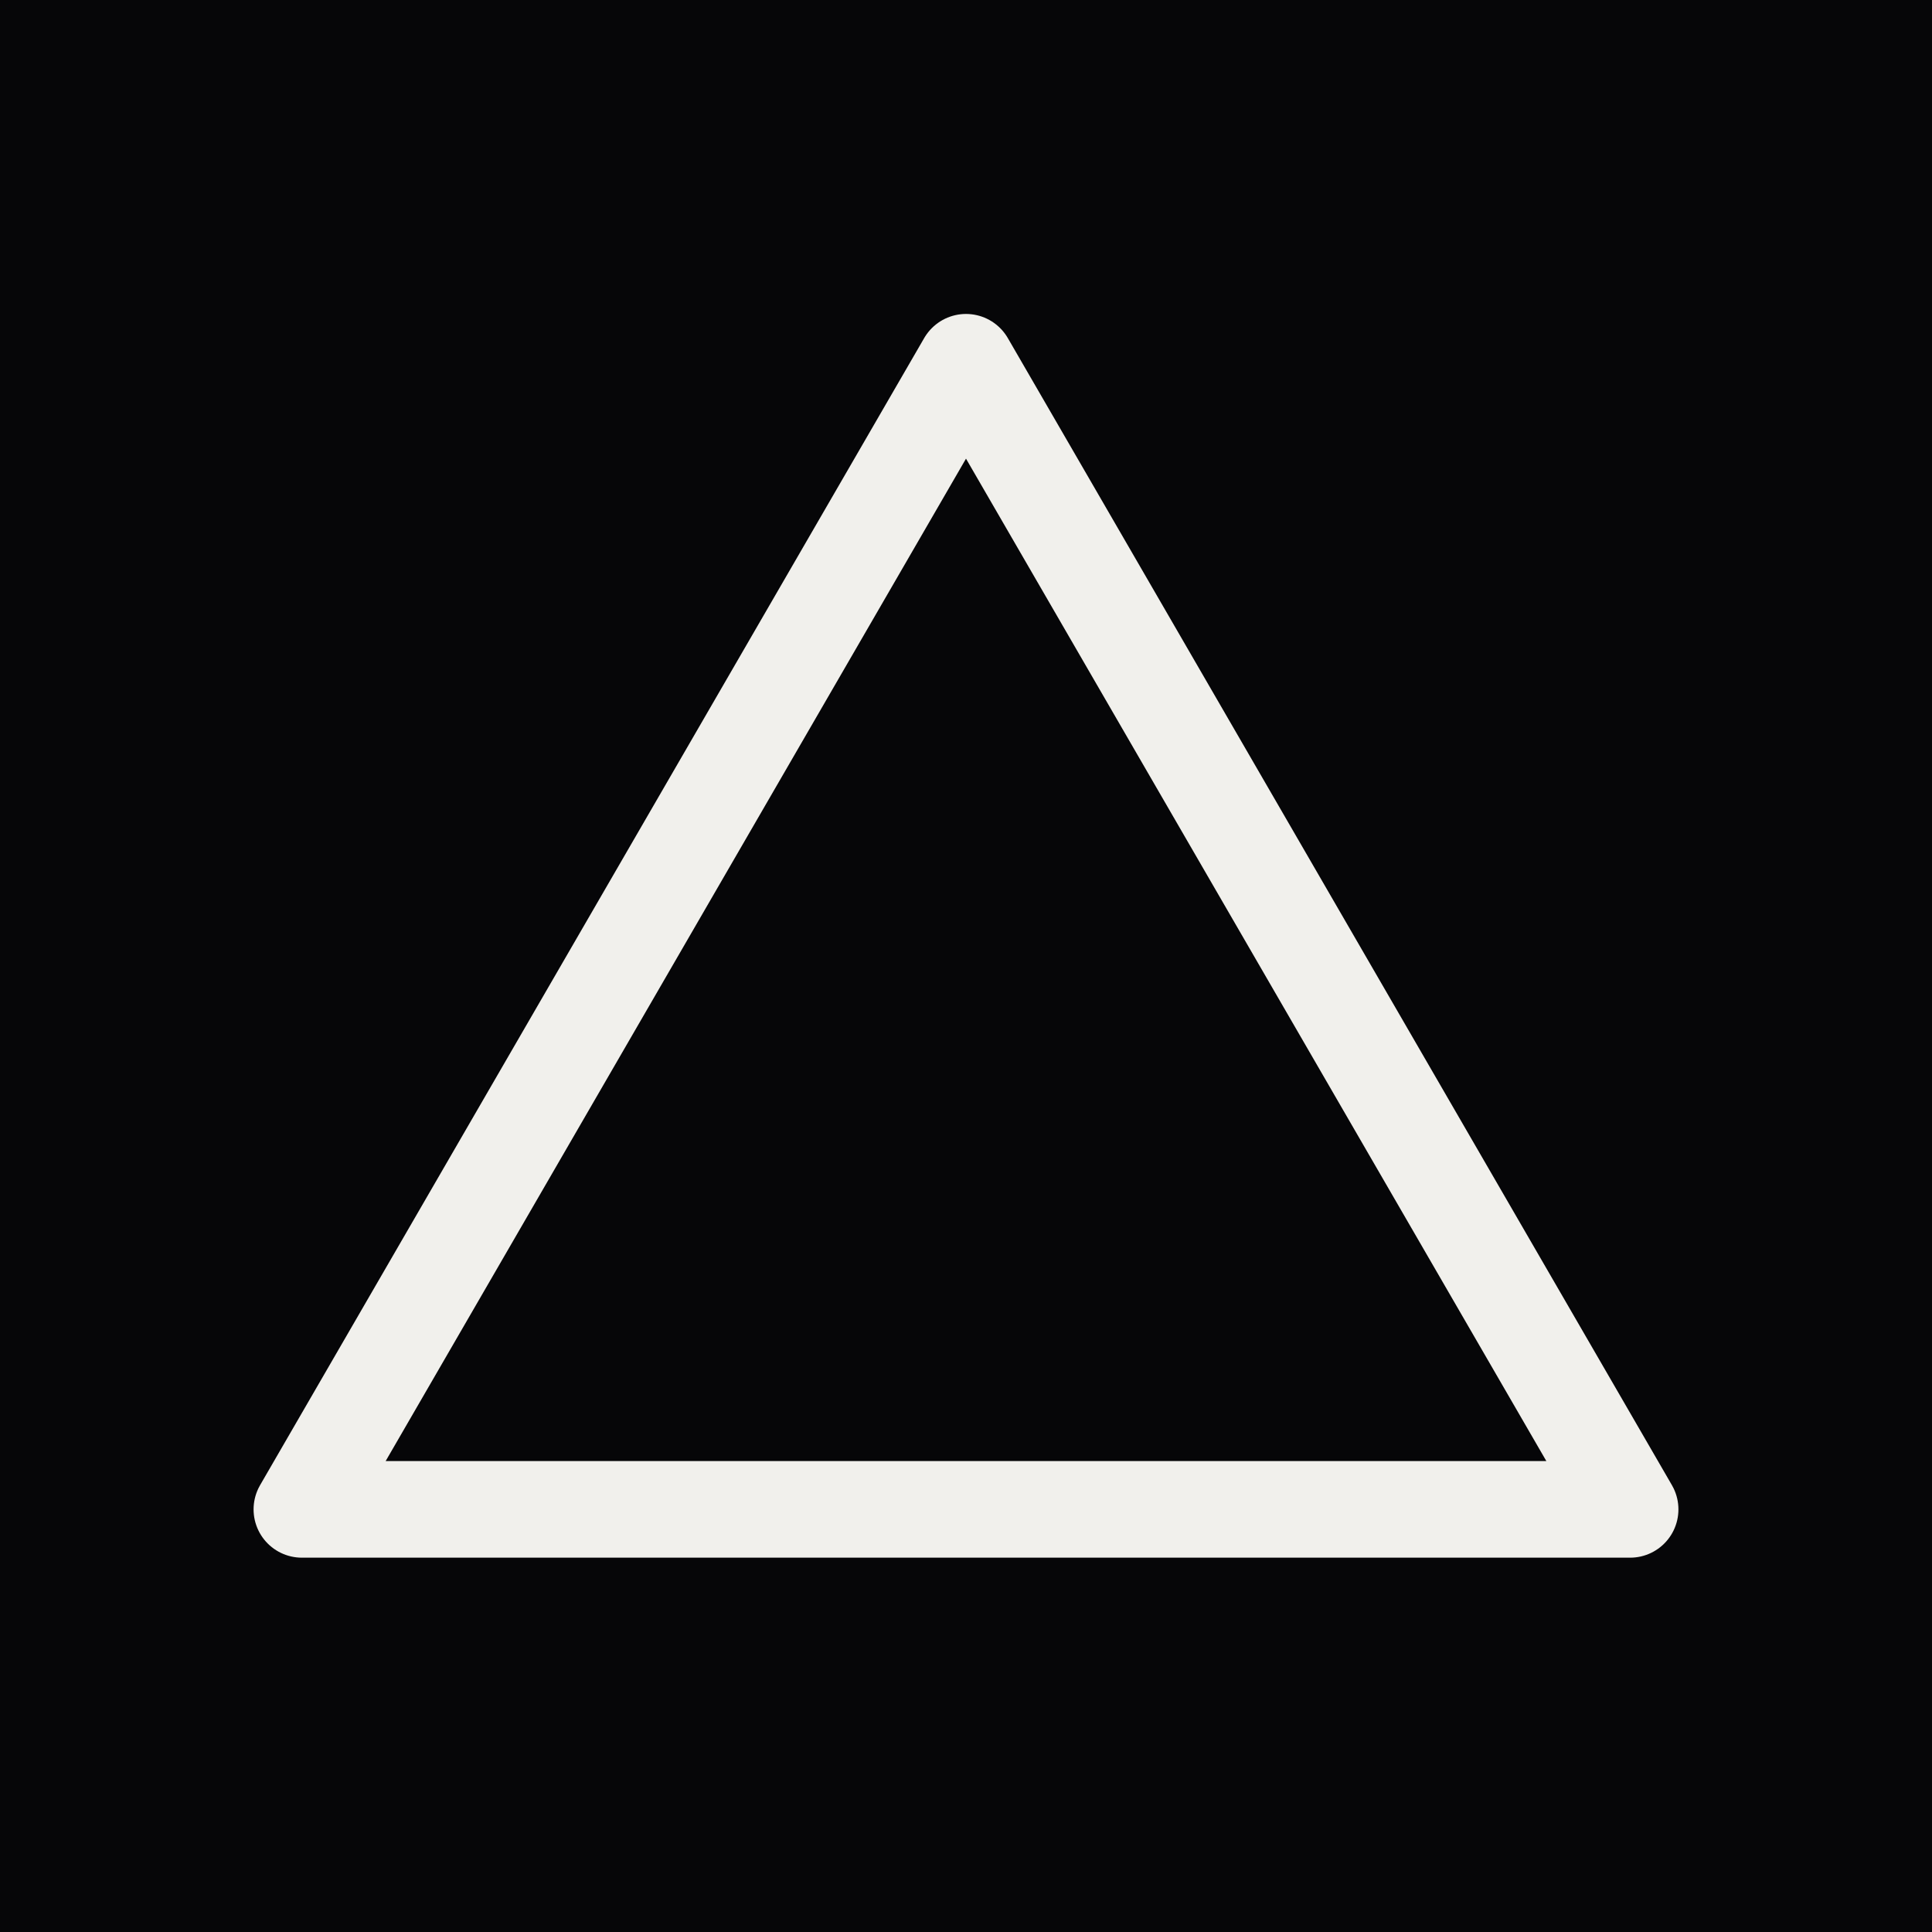
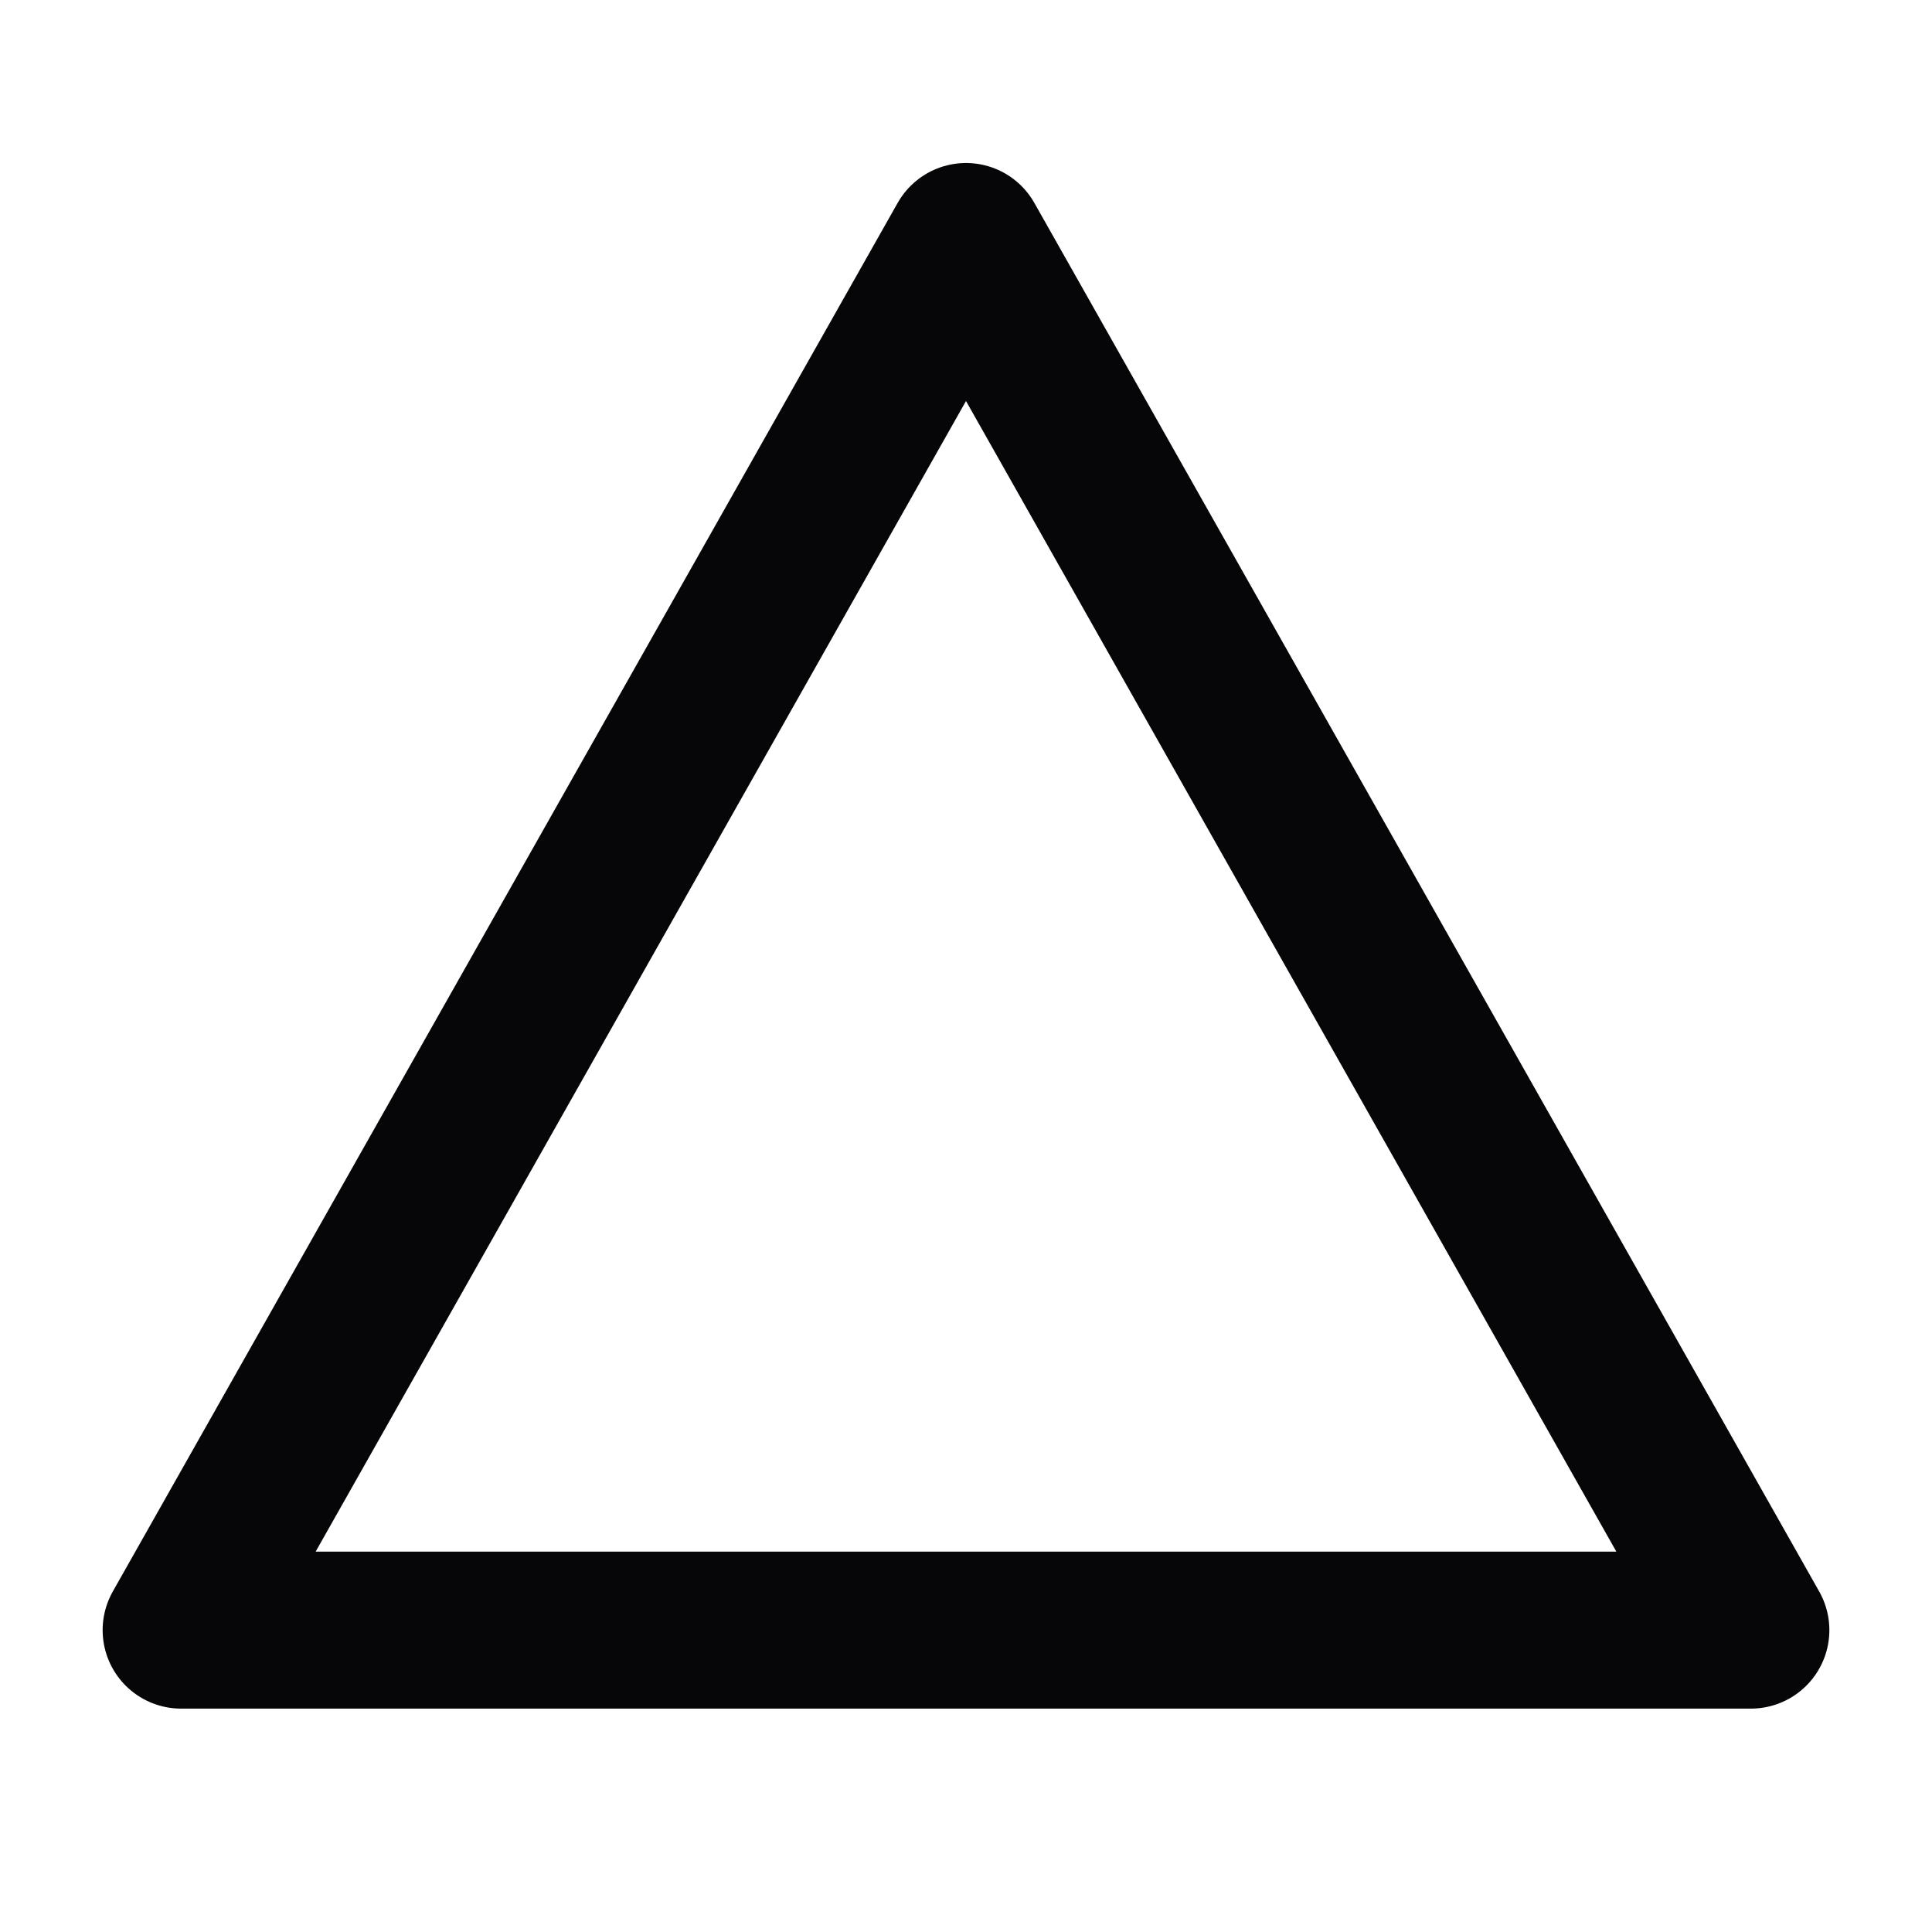
<svg xmlns="http://www.w3.org/2000/svg" viewBox="0 0 32 32">
-   <rect width="32" height="32" fill="#060608" />
-   <path d="M16 6 27 25H5Z" fill="none" stroke="#f1f0ec" stroke-width="1.6" stroke-linejoin="round" />
+   <style>path{stroke:#060608}@media (prefers-color-scheme:dark){path{stroke:#f1f0ec}}</style>
+   <path d="M16 4 29 27H3Z" fill="none" stroke-width="2.6" stroke-linejoin="round" />
</svg>
